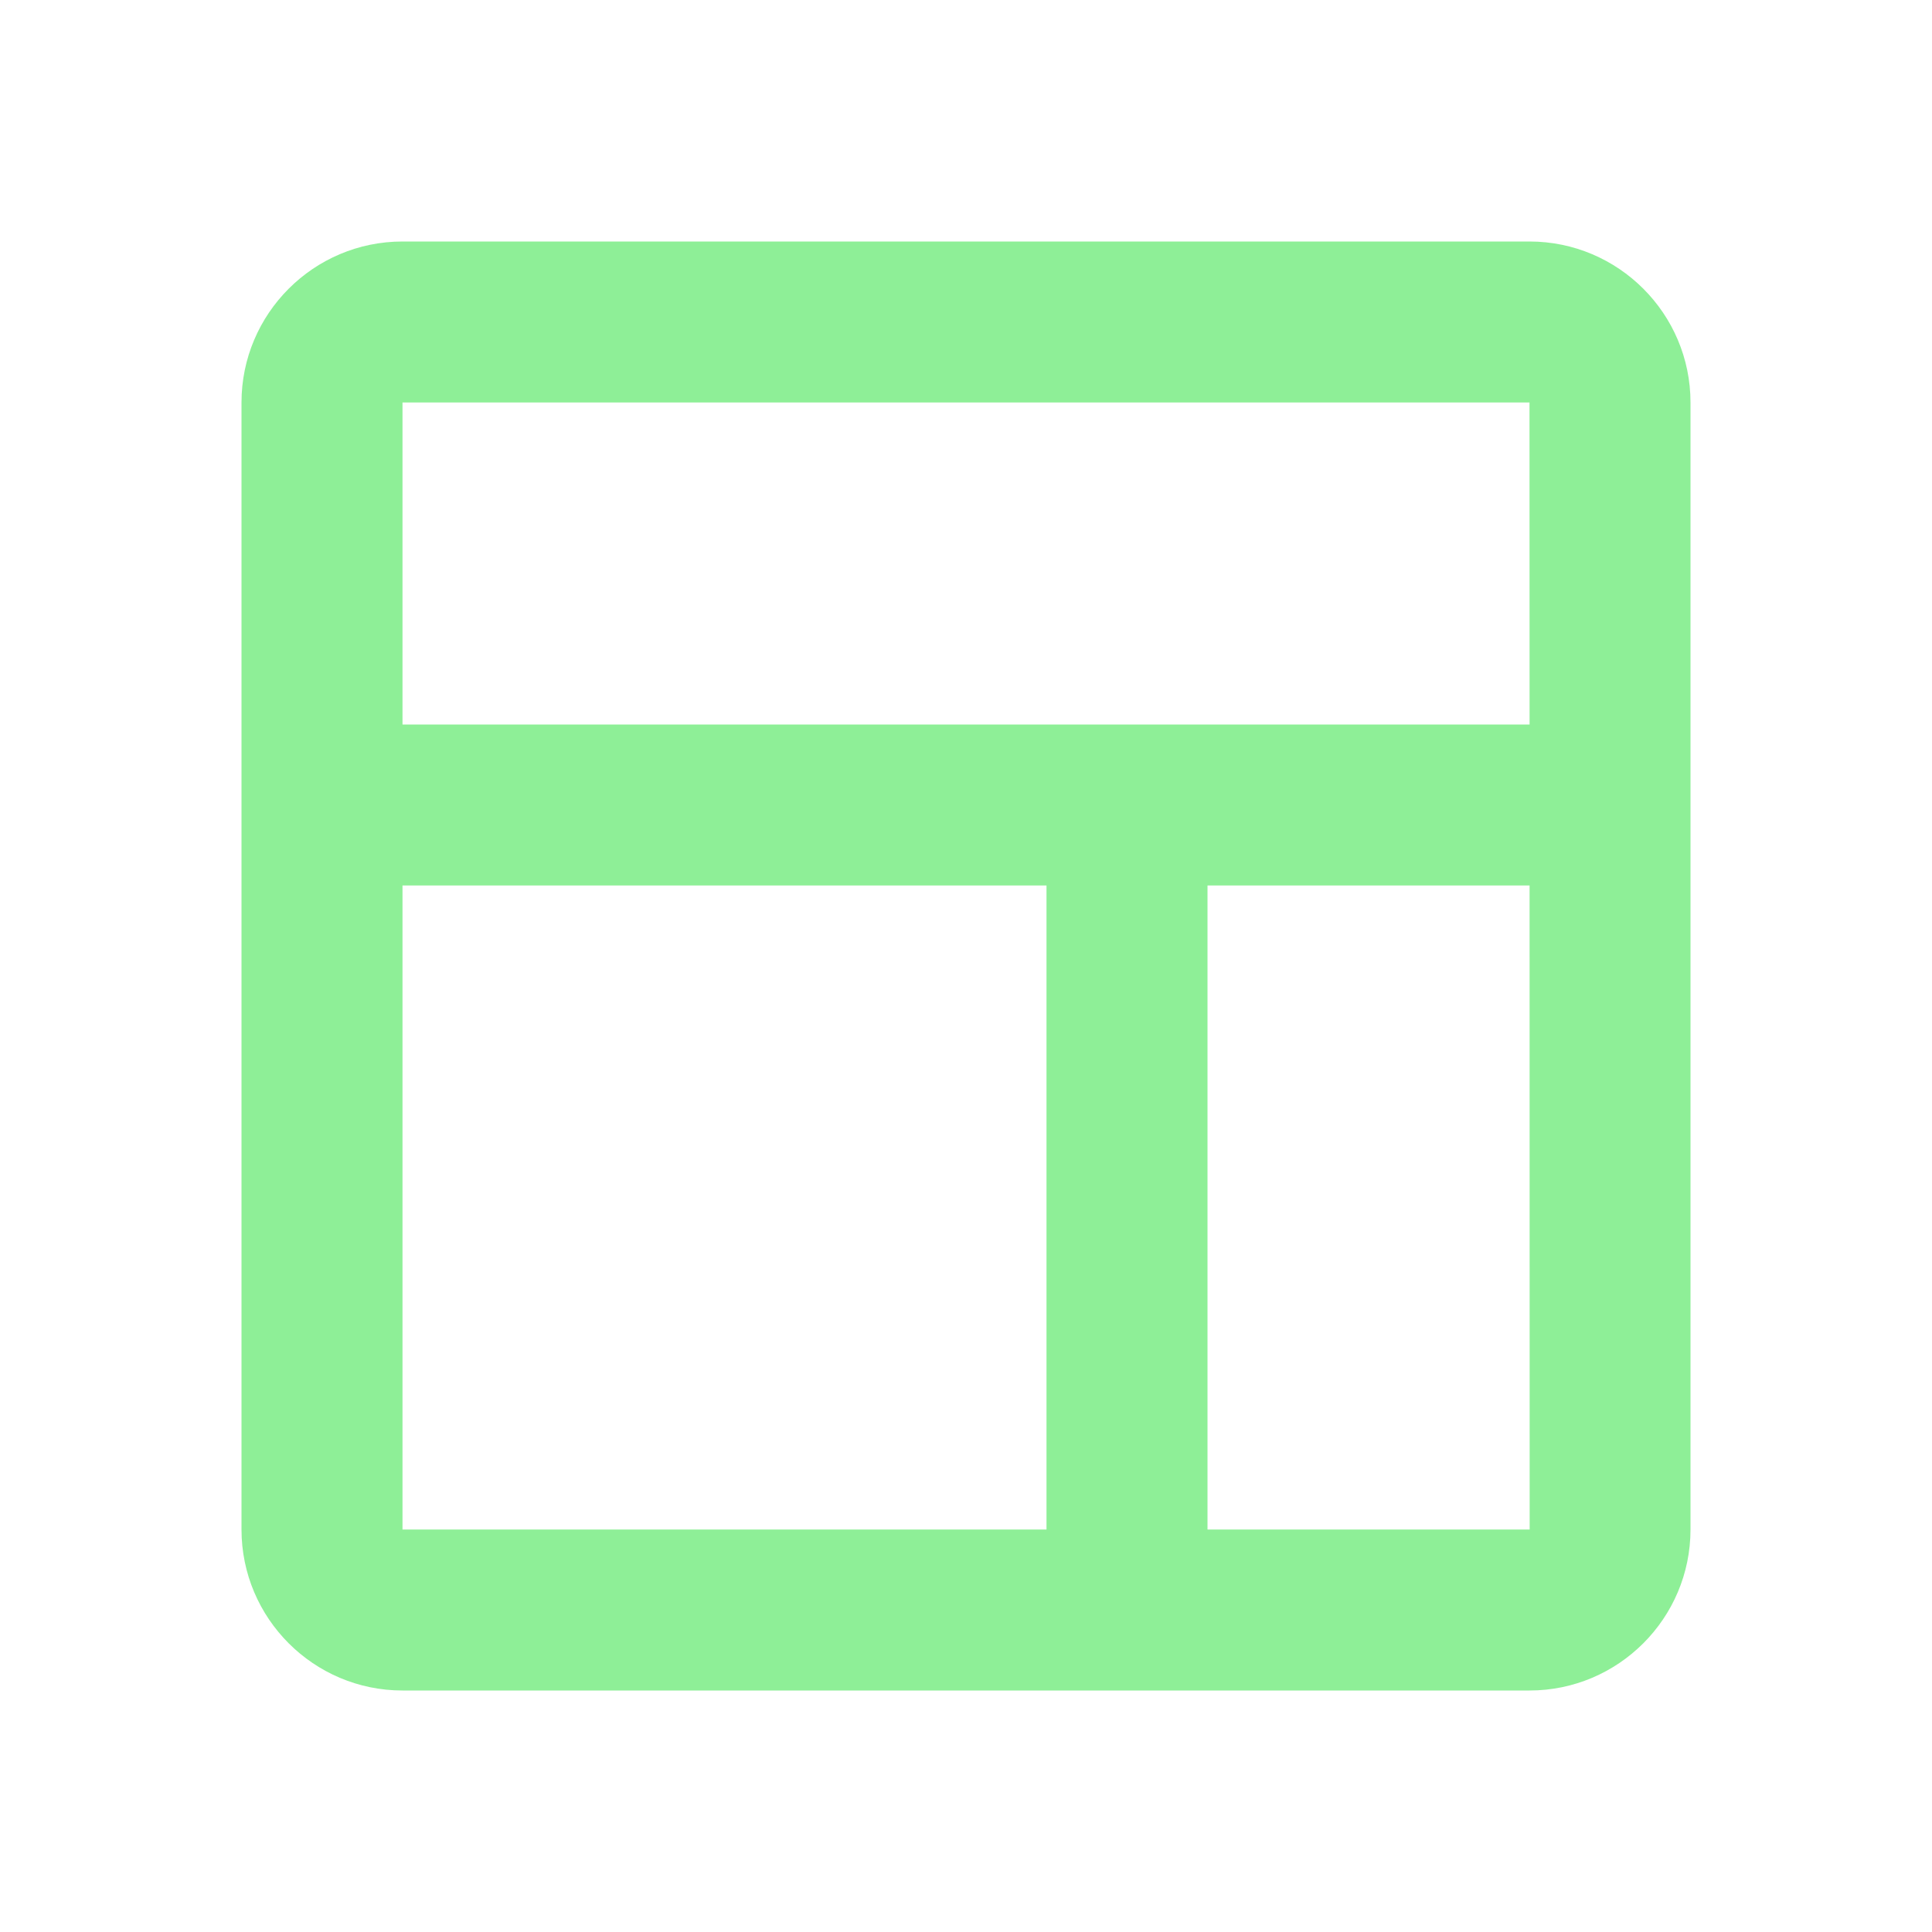
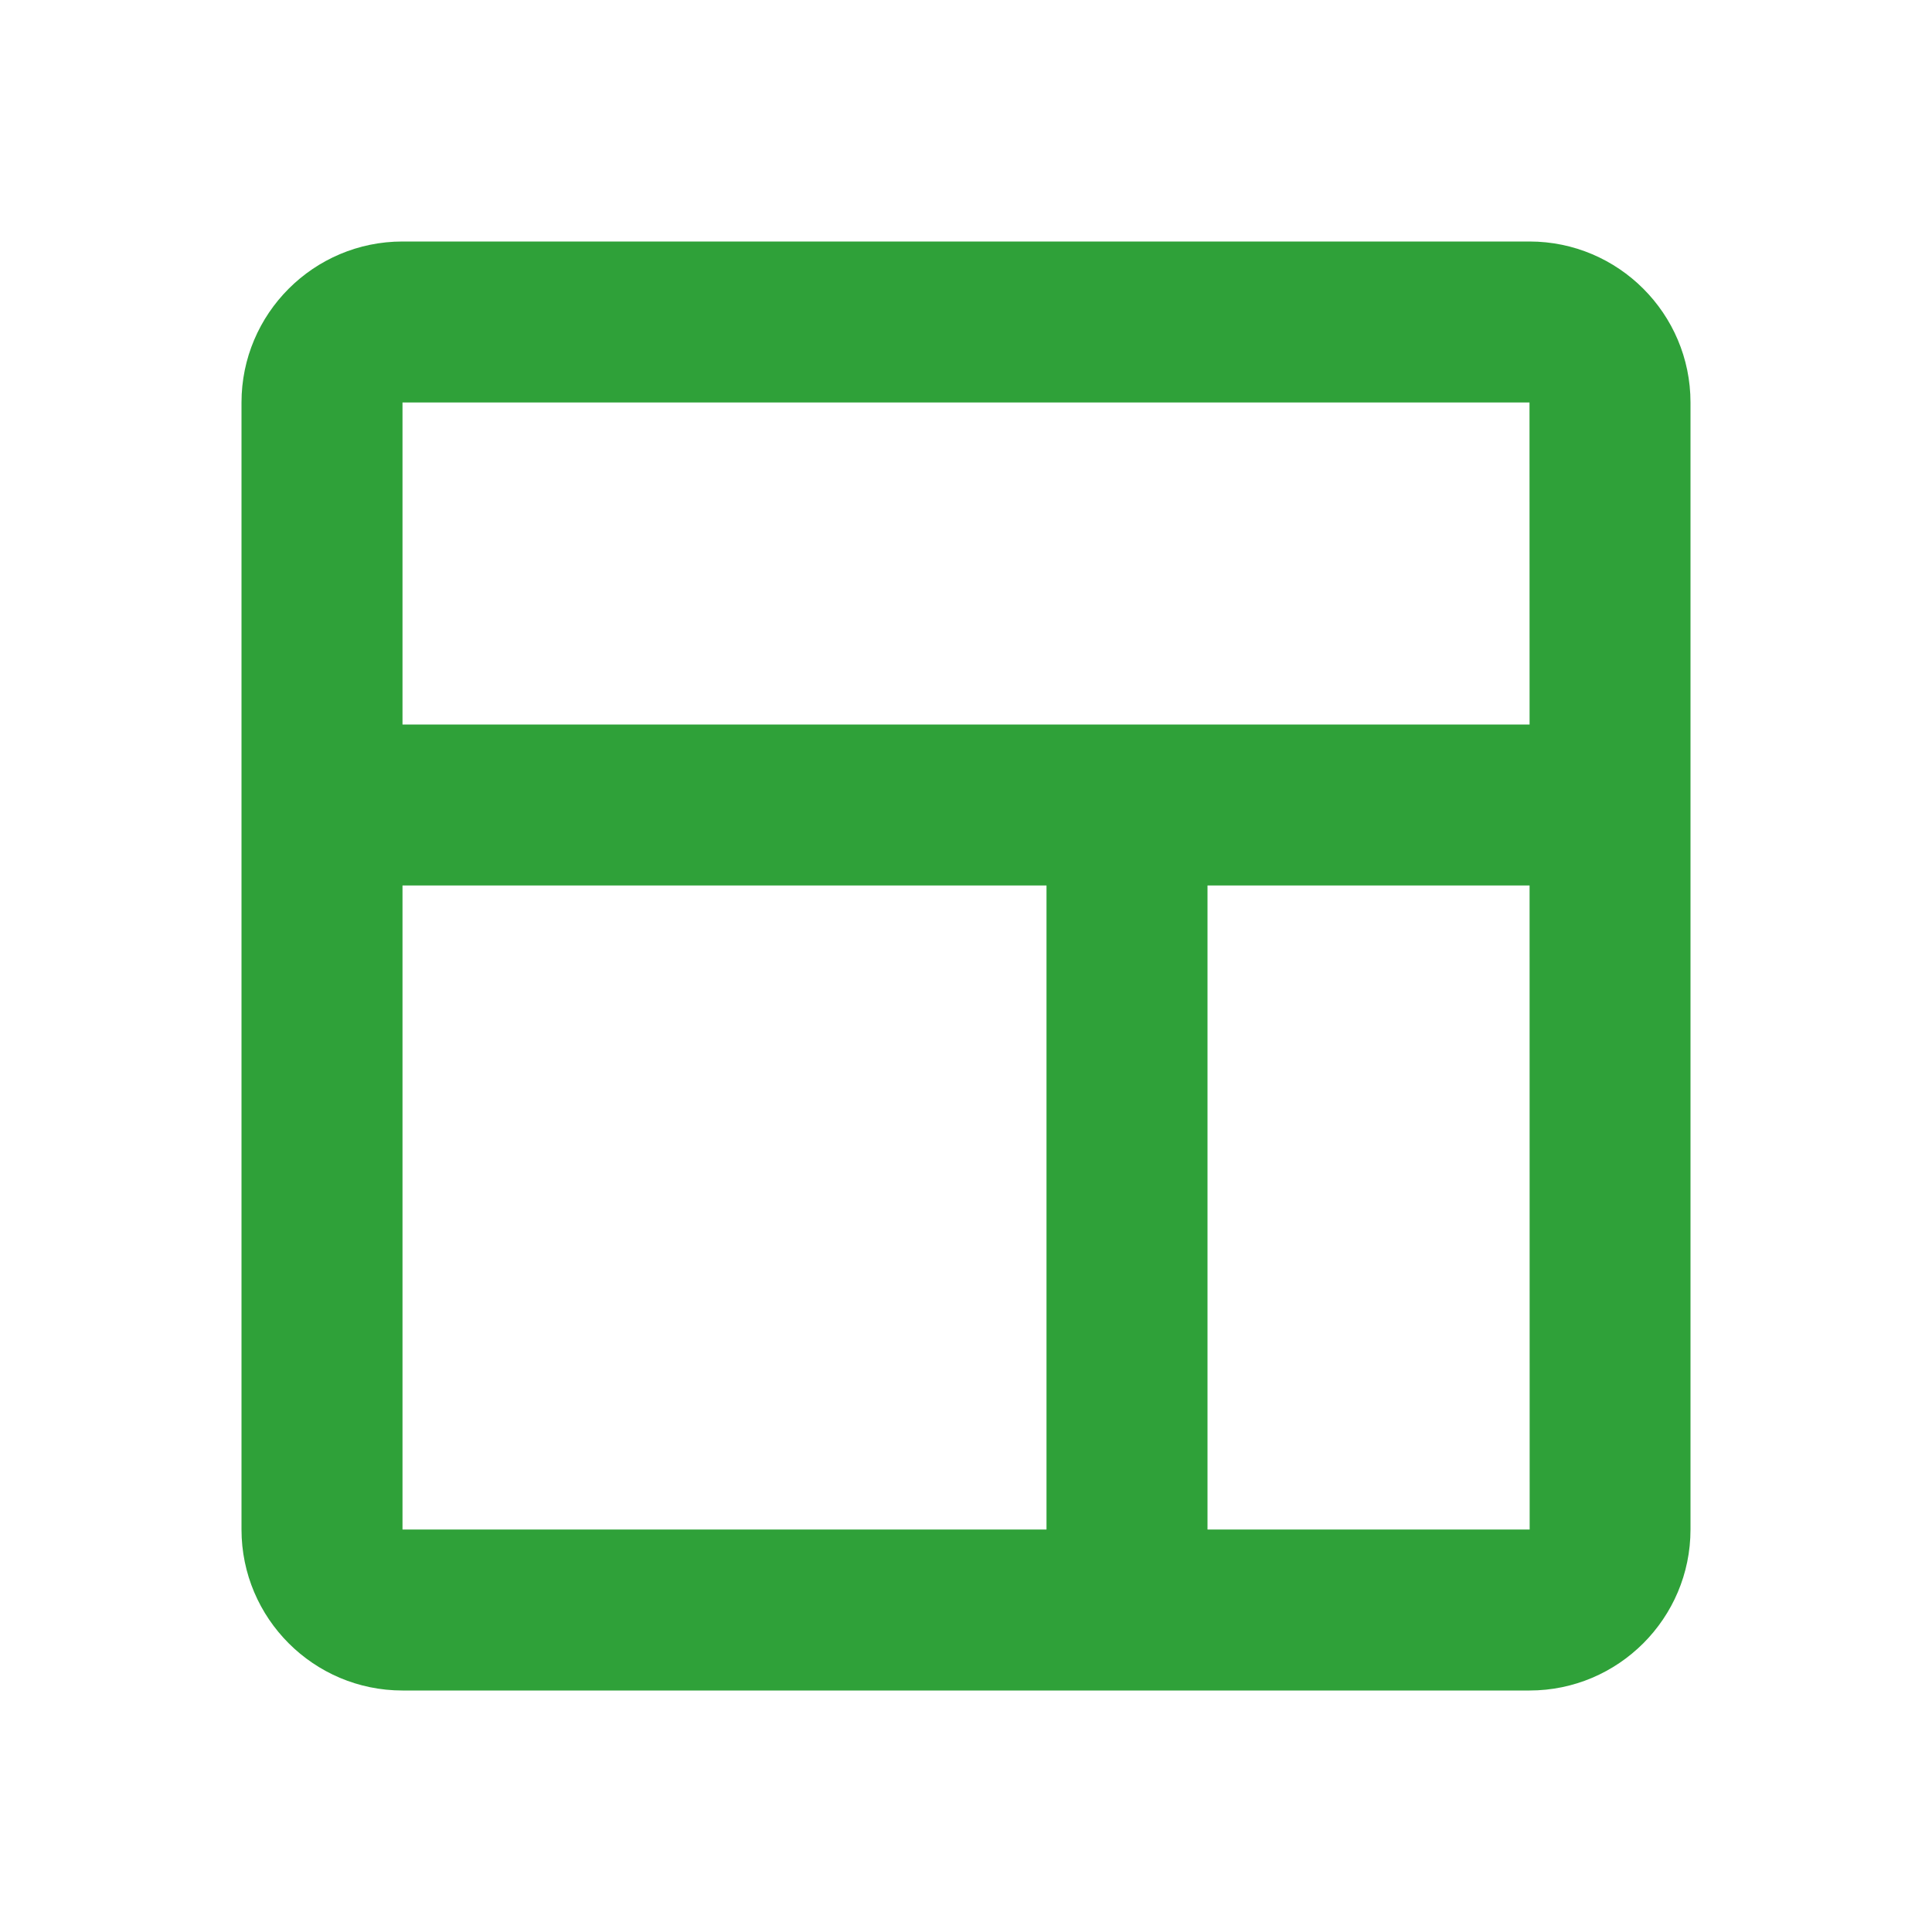
<svg xmlns="http://www.w3.org/2000/svg" width="20" height="20" viewBox="0 0 24 24">
-   <path fill="#8EEF97" d="M19 3H5c-1.103 0-2 .897-2 2v14c0 1.103.897 2 2 2h14c1.103 0 2-.897 2-2V5c0-1.103-.897-2-2-2zm0 2l.001 4H5V5h14zM5 11h8v8H5v-8zm10 8v-8h4.001l.001 8H15z" />
+   <path fill="#2fa139" d="M19 3H5c-1.103 0-2 .897-2 2v14c0 1.103.897 2 2 2h14c1.103 0 2-.897 2-2V5c0-1.103-.897-2-2-2zm0 2l.001 4H5V5h14zM5 11h8v8H5v-8zm10 8v-8h4.001l.001 8H15z" />
</svg>
